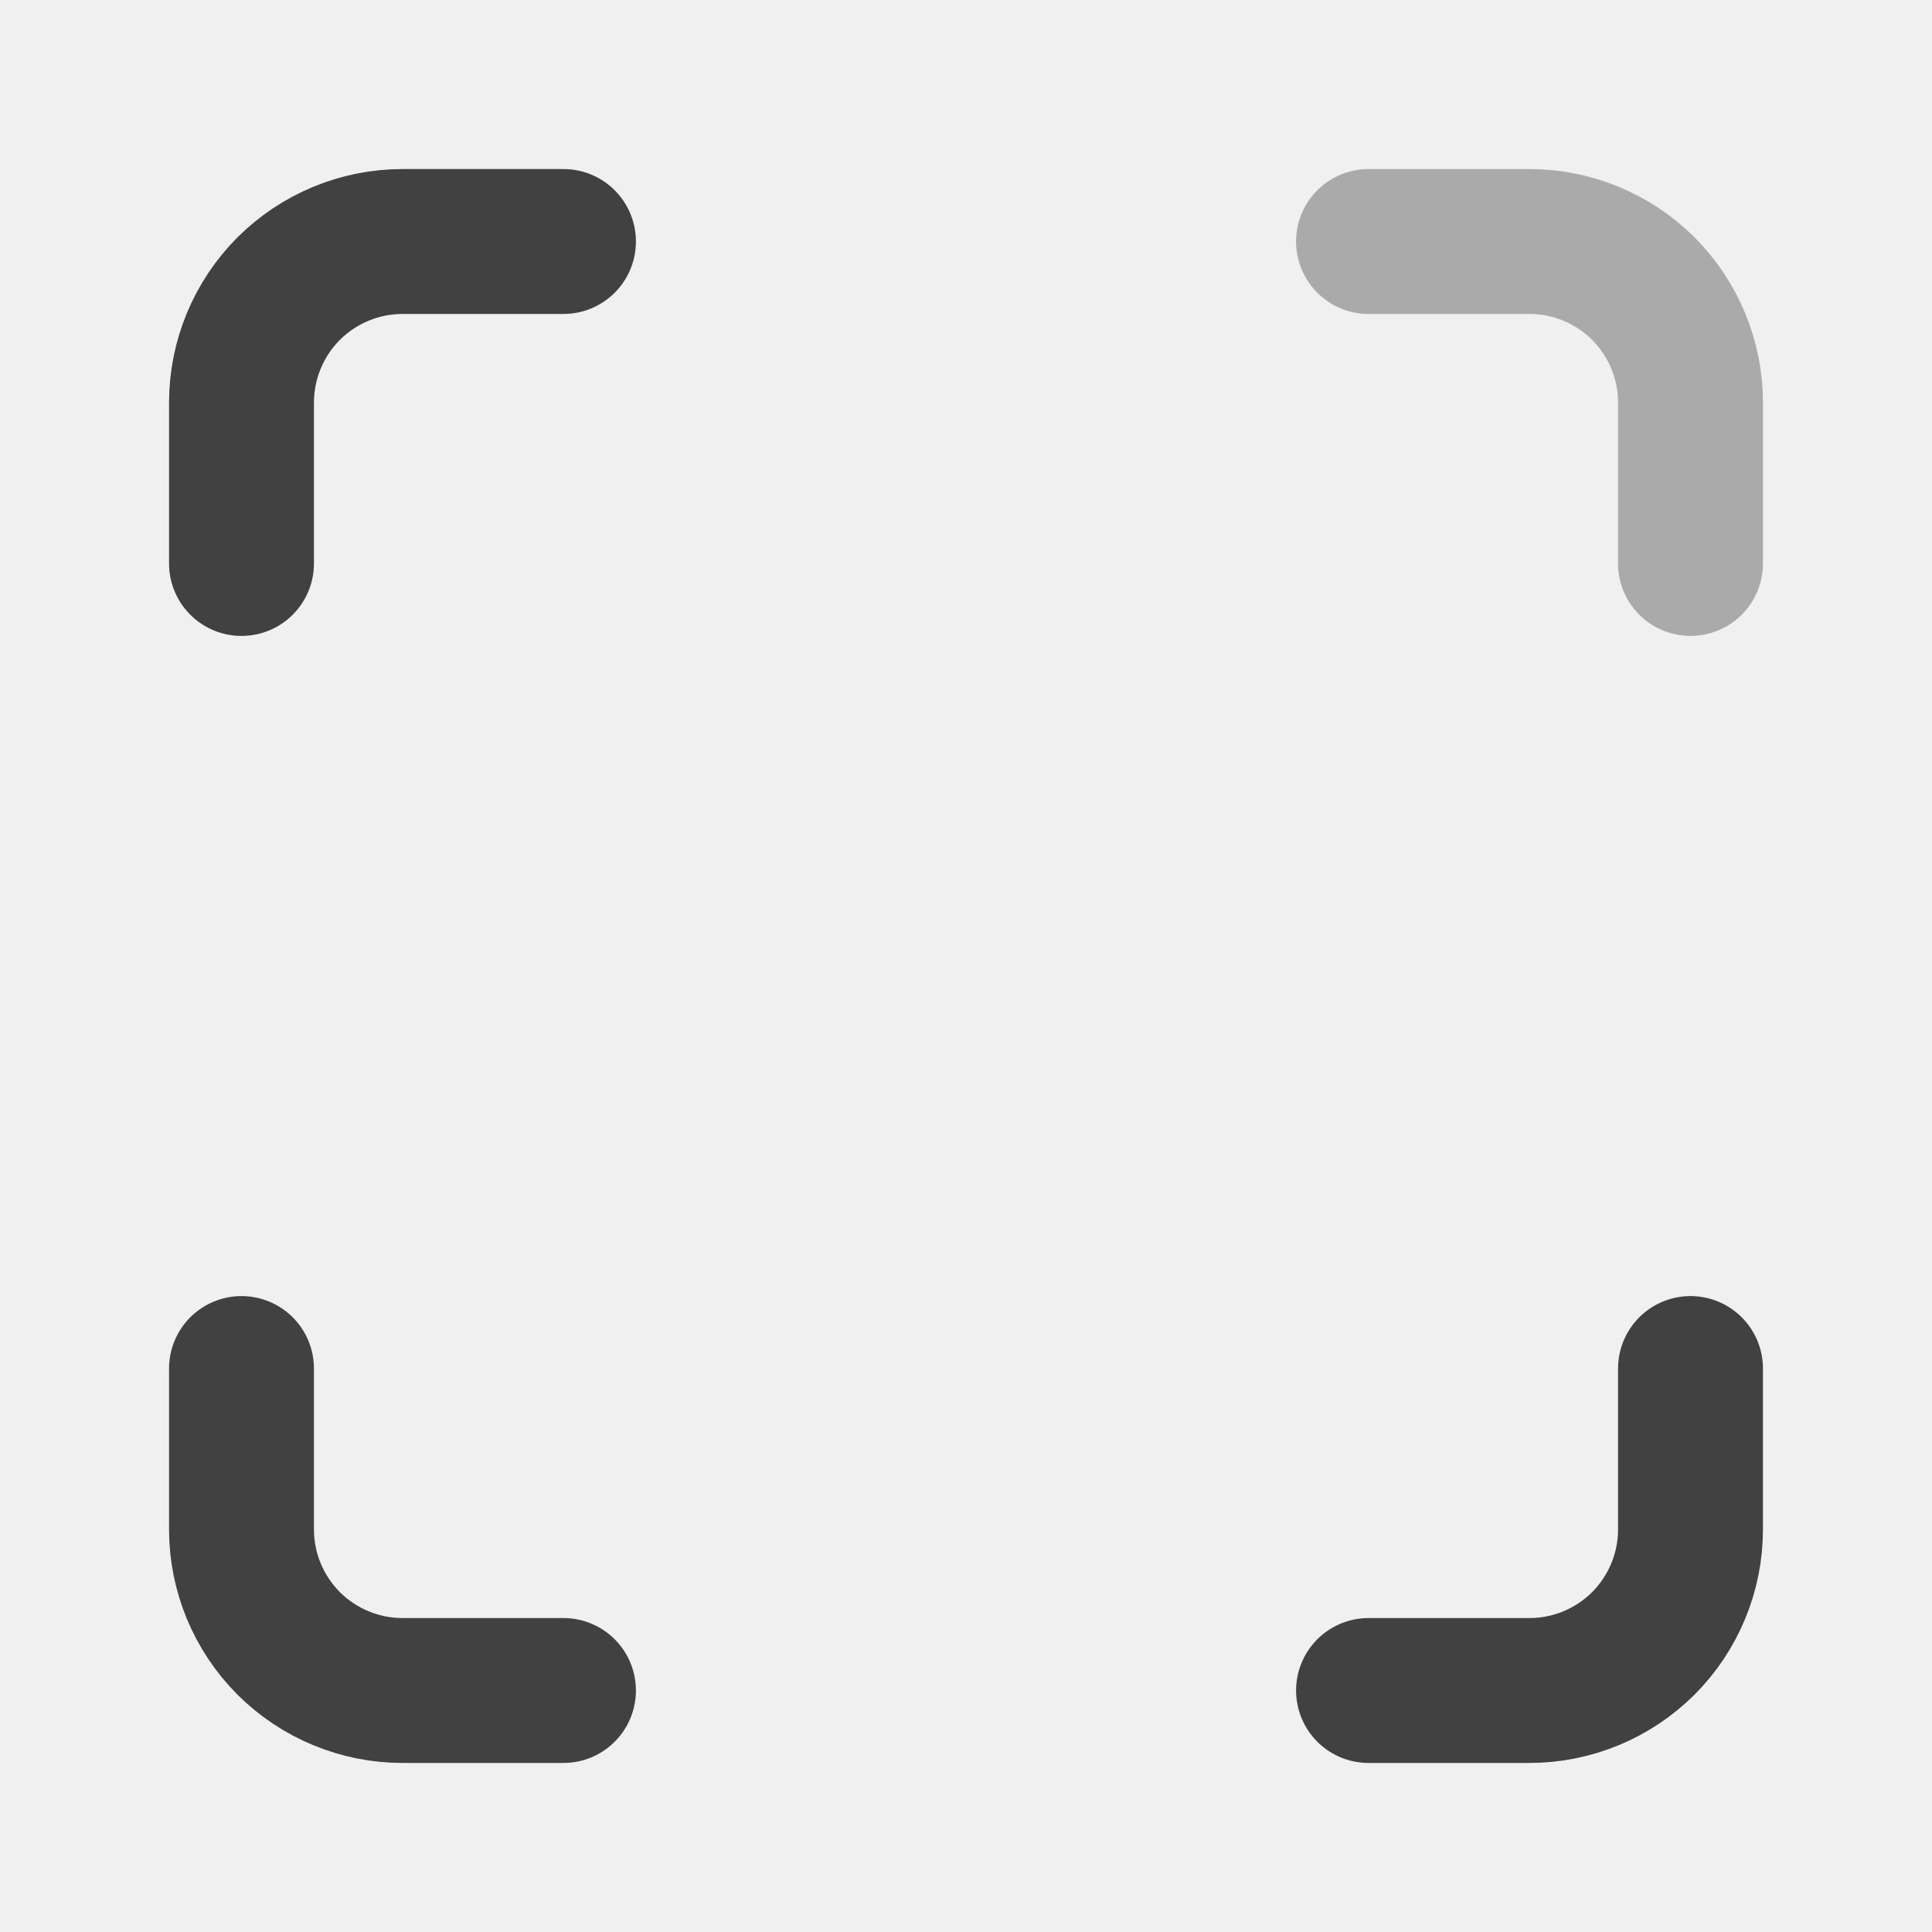
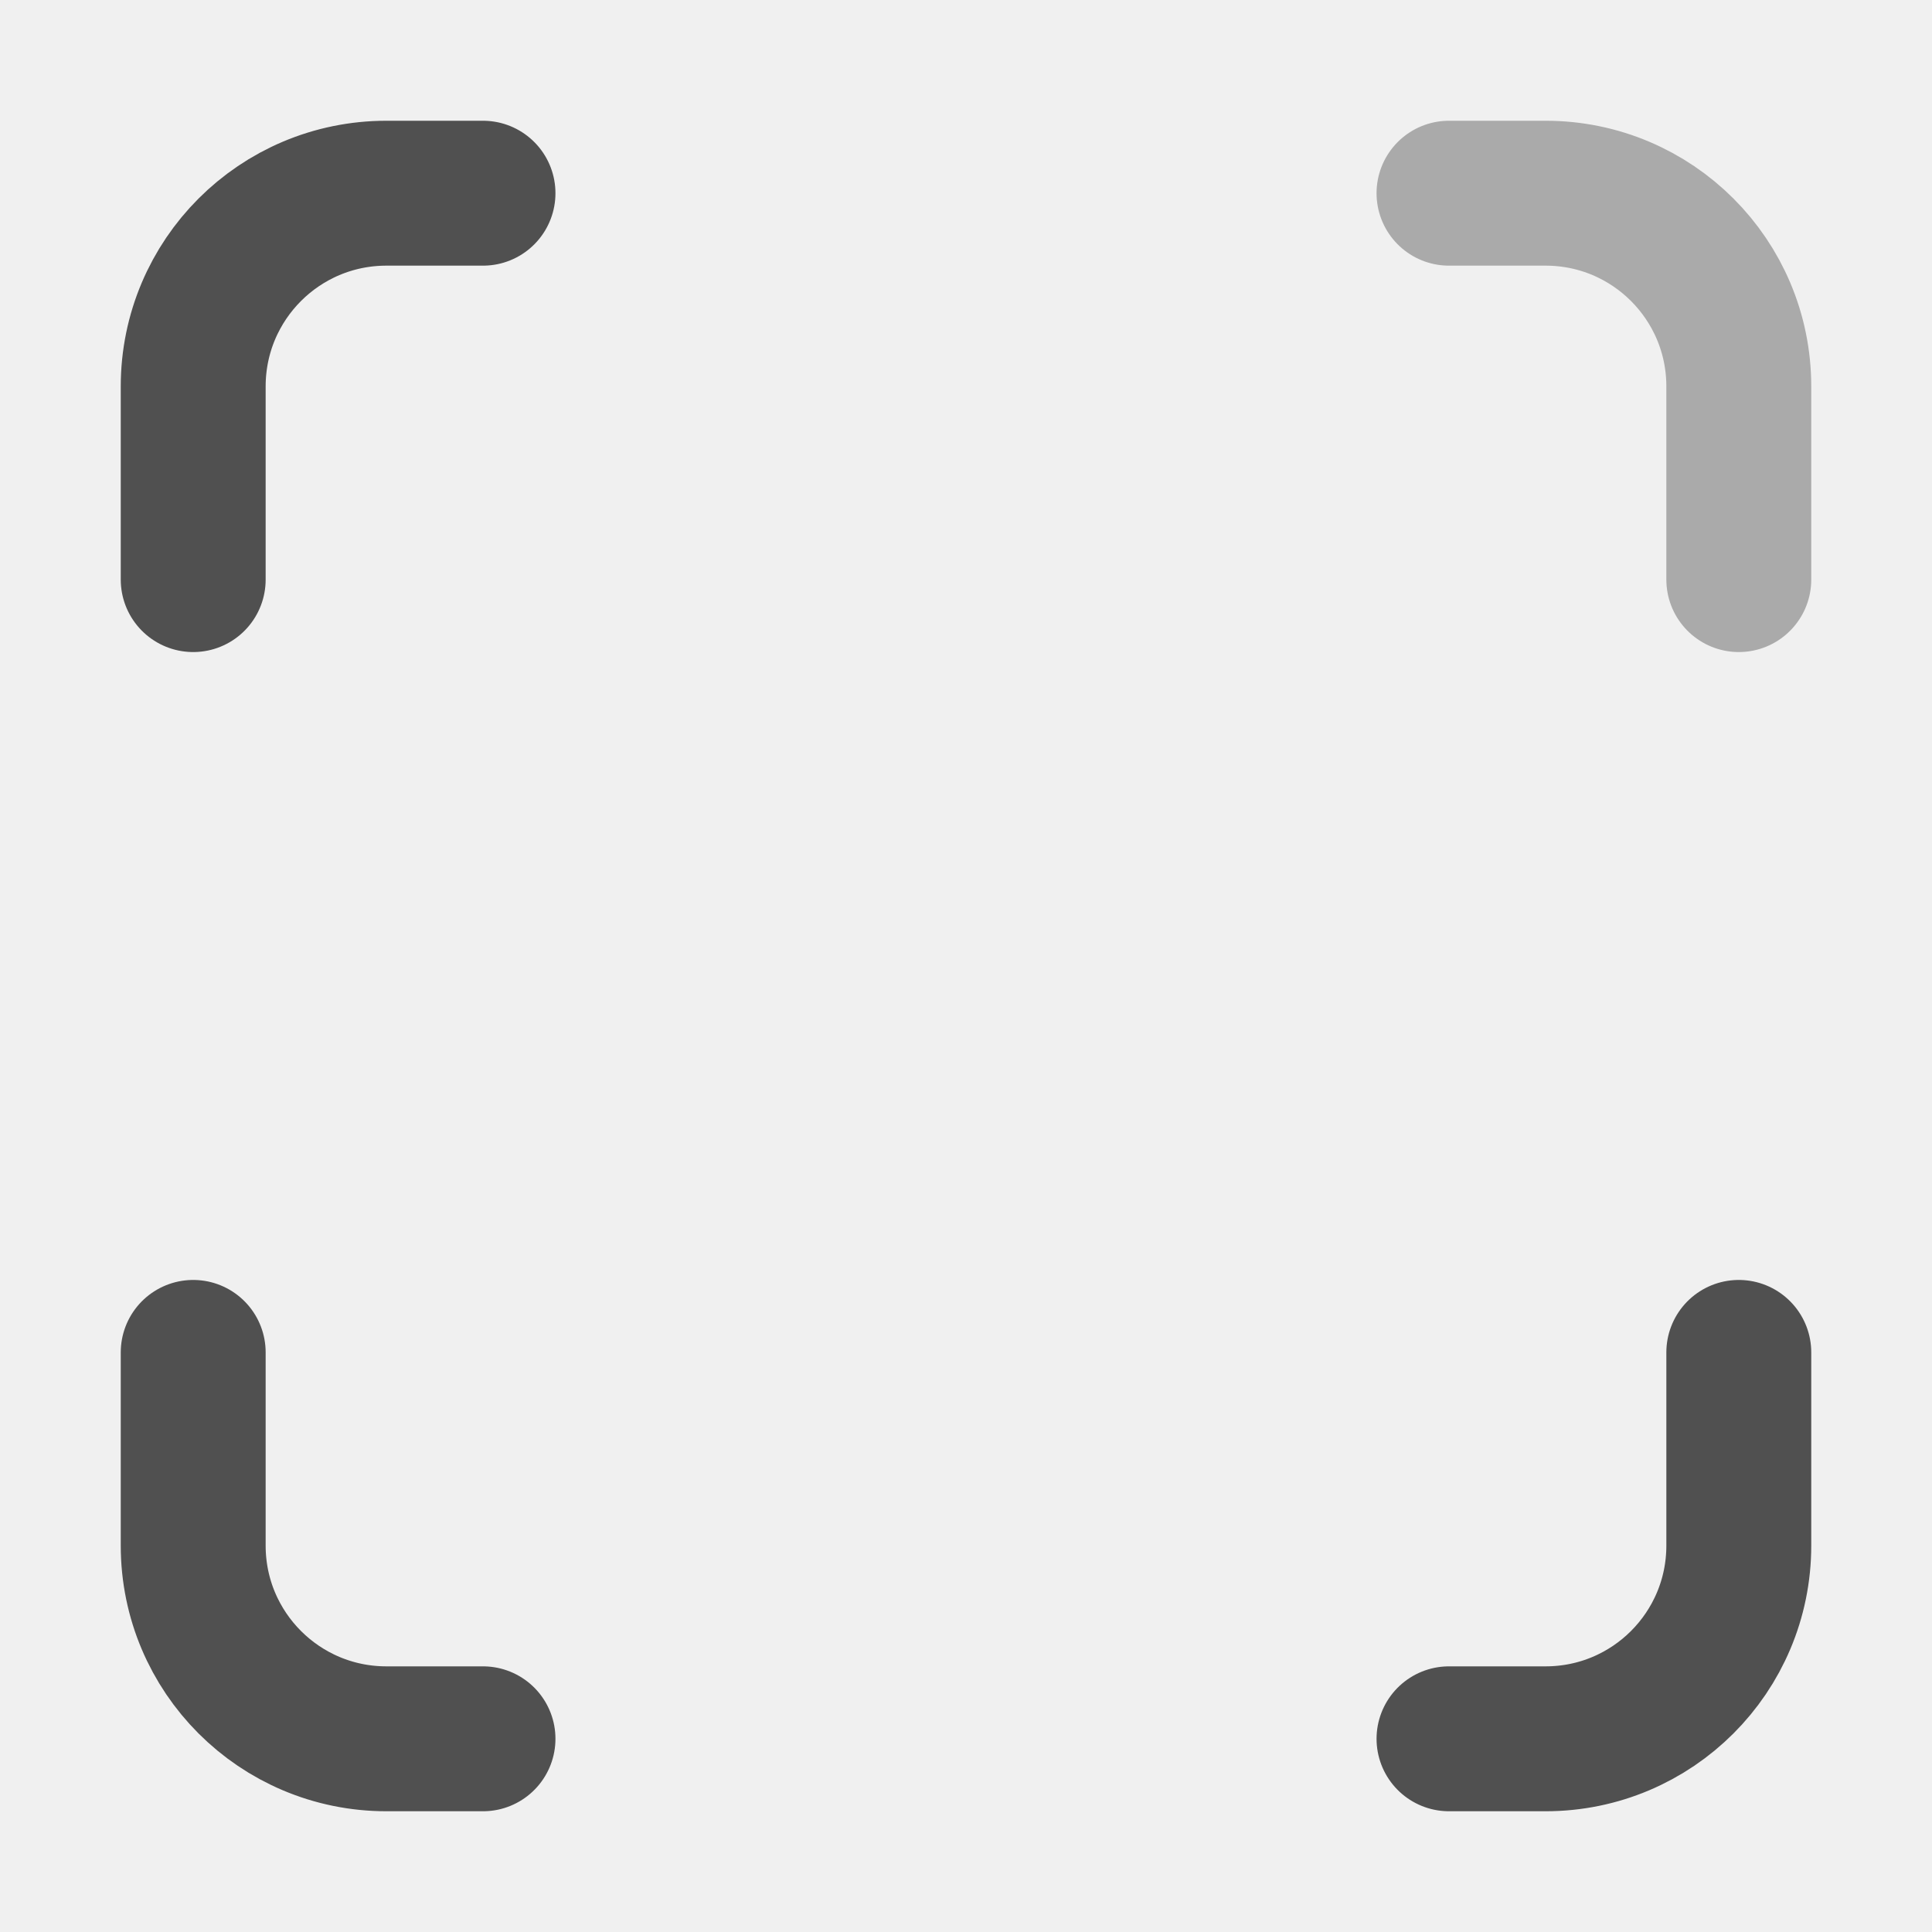
<svg xmlns="http://www.w3.org/2000/svg" width="20" height="20" viewBox="0 0 20 20" fill="none">
-   <g id="Frame">
-     <path id="Vector" d="M2.5 5.833V4.167C2.5 3.725 2.676 3.301 2.988 2.988C3.301 2.676 3.725 2.5 4.167 2.5H5.833" stroke="#414141" stroke-width="1.5" stroke-linecap="round" stroke-linejoin="round" />
-     <path id="Vector_2" d="M14.167 2.5H15.833C16.275 2.5 16.699 2.676 17.012 2.988C17.324 3.301 17.5 3.725 17.5 4.167V5.833" stroke="#AAAAAA" stroke-width="1.5" stroke-linecap="round" stroke-linejoin="round" />
-     <path id="Vector_3" d="M17.5 14.167V15.833C17.5 16.275 17.324 16.699 17.012 17.012C16.699 17.324 16.275 17.5 15.833 17.5H14.167" stroke="#414141" stroke-width="1.5" stroke-linecap="round" stroke-linejoin="round" />
-     <path id="Vector_4" d="M5.833 17.5H4.167C3.725 17.5 3.301 17.324 2.988 17.012C2.676 16.699 2.5 16.275 2.5 15.833V14.167" stroke="#414141" stroke-width="1.5" stroke-linecap="round" stroke-linejoin="round" />
+   <g clip-path="url(#clip0_19_979)">
+     <path d="M5 2H4C2.895 2 2 2.895 2 4V6" stroke="#505050" stroke-width="1.5" stroke-linecap="round" />
+     <path d="M15 2H16C17.105 2 18 2.895 18 4V6" stroke="#AAAAAA" stroke-width="1.5" stroke-linecap="round" />
+     <path d="M5 18H4C2.895 18 2 17.105 2 16V14" stroke="#505050" stroke-width="1.5" stroke-linecap="round" />
+     <path d="M15 18H16C17.105 18 18 17.105 18 16V14" stroke="#505050" stroke-width="1.5" stroke-linecap="round" />
  </g>
+   <defs>
+     <clipPath id="clip0_19_979">
+       <rect width="20" height="20" fill="white" />
+     </clipPath>
+   </defs>
</svg>
